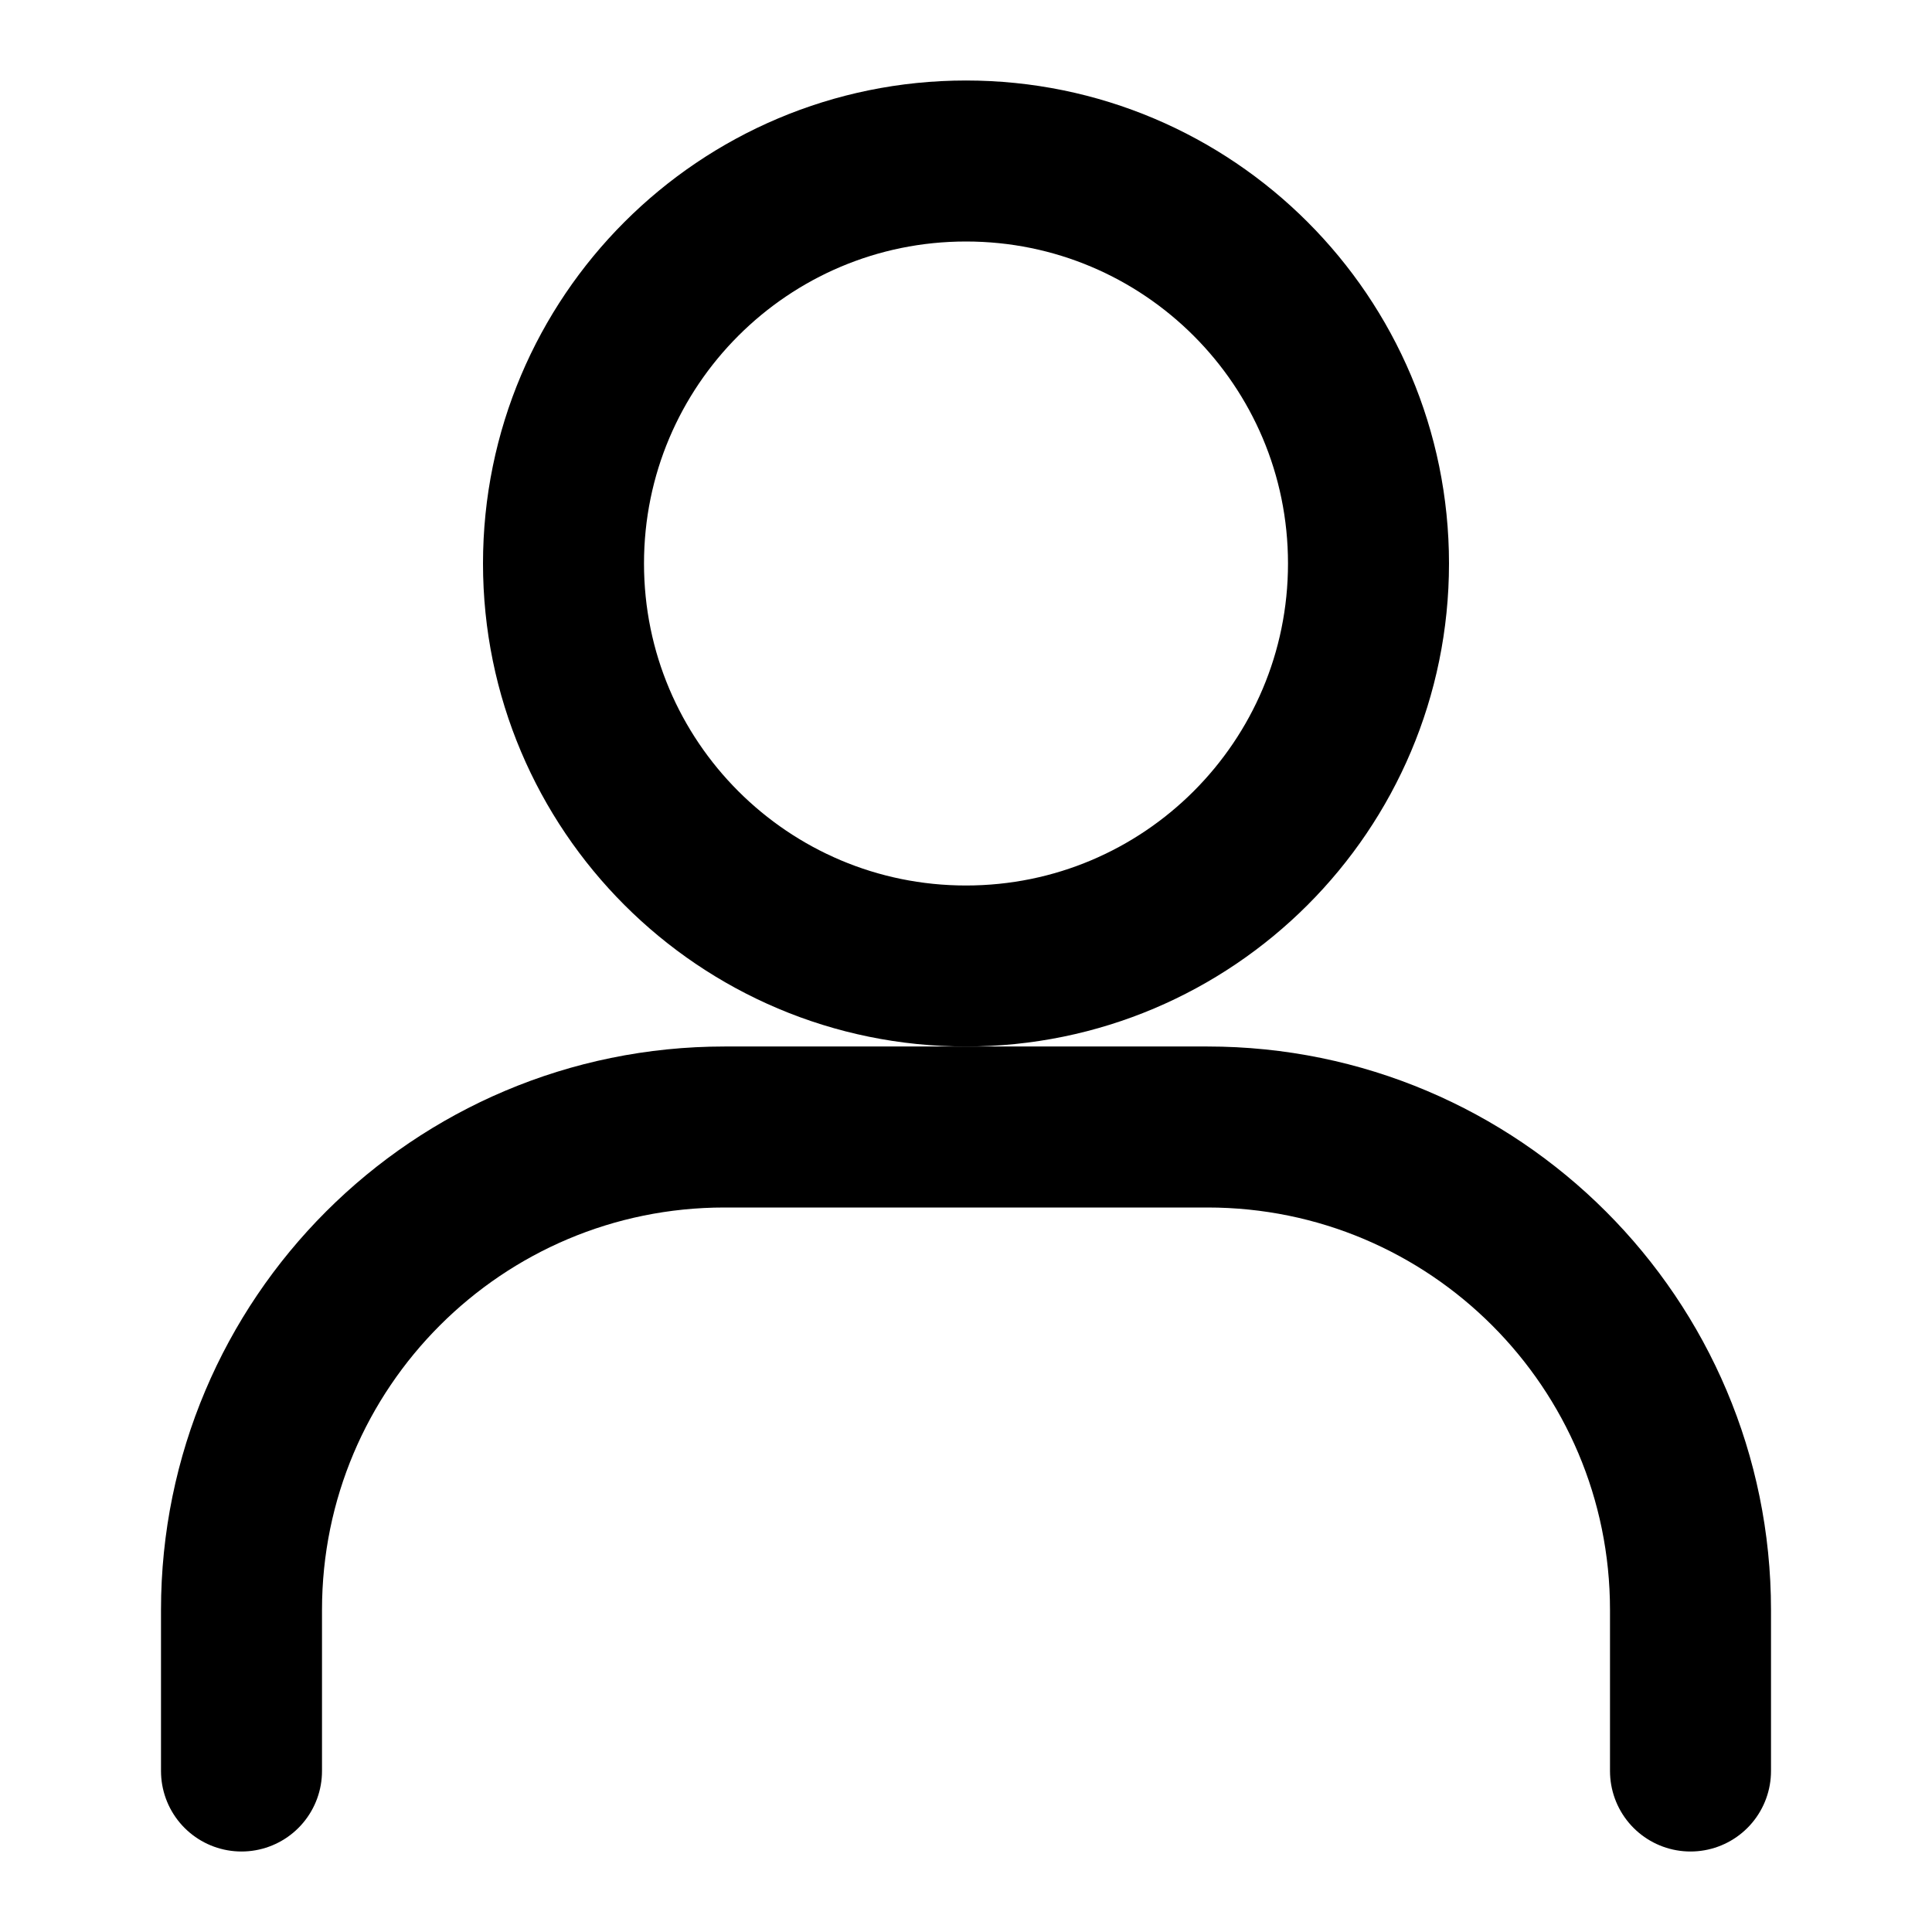
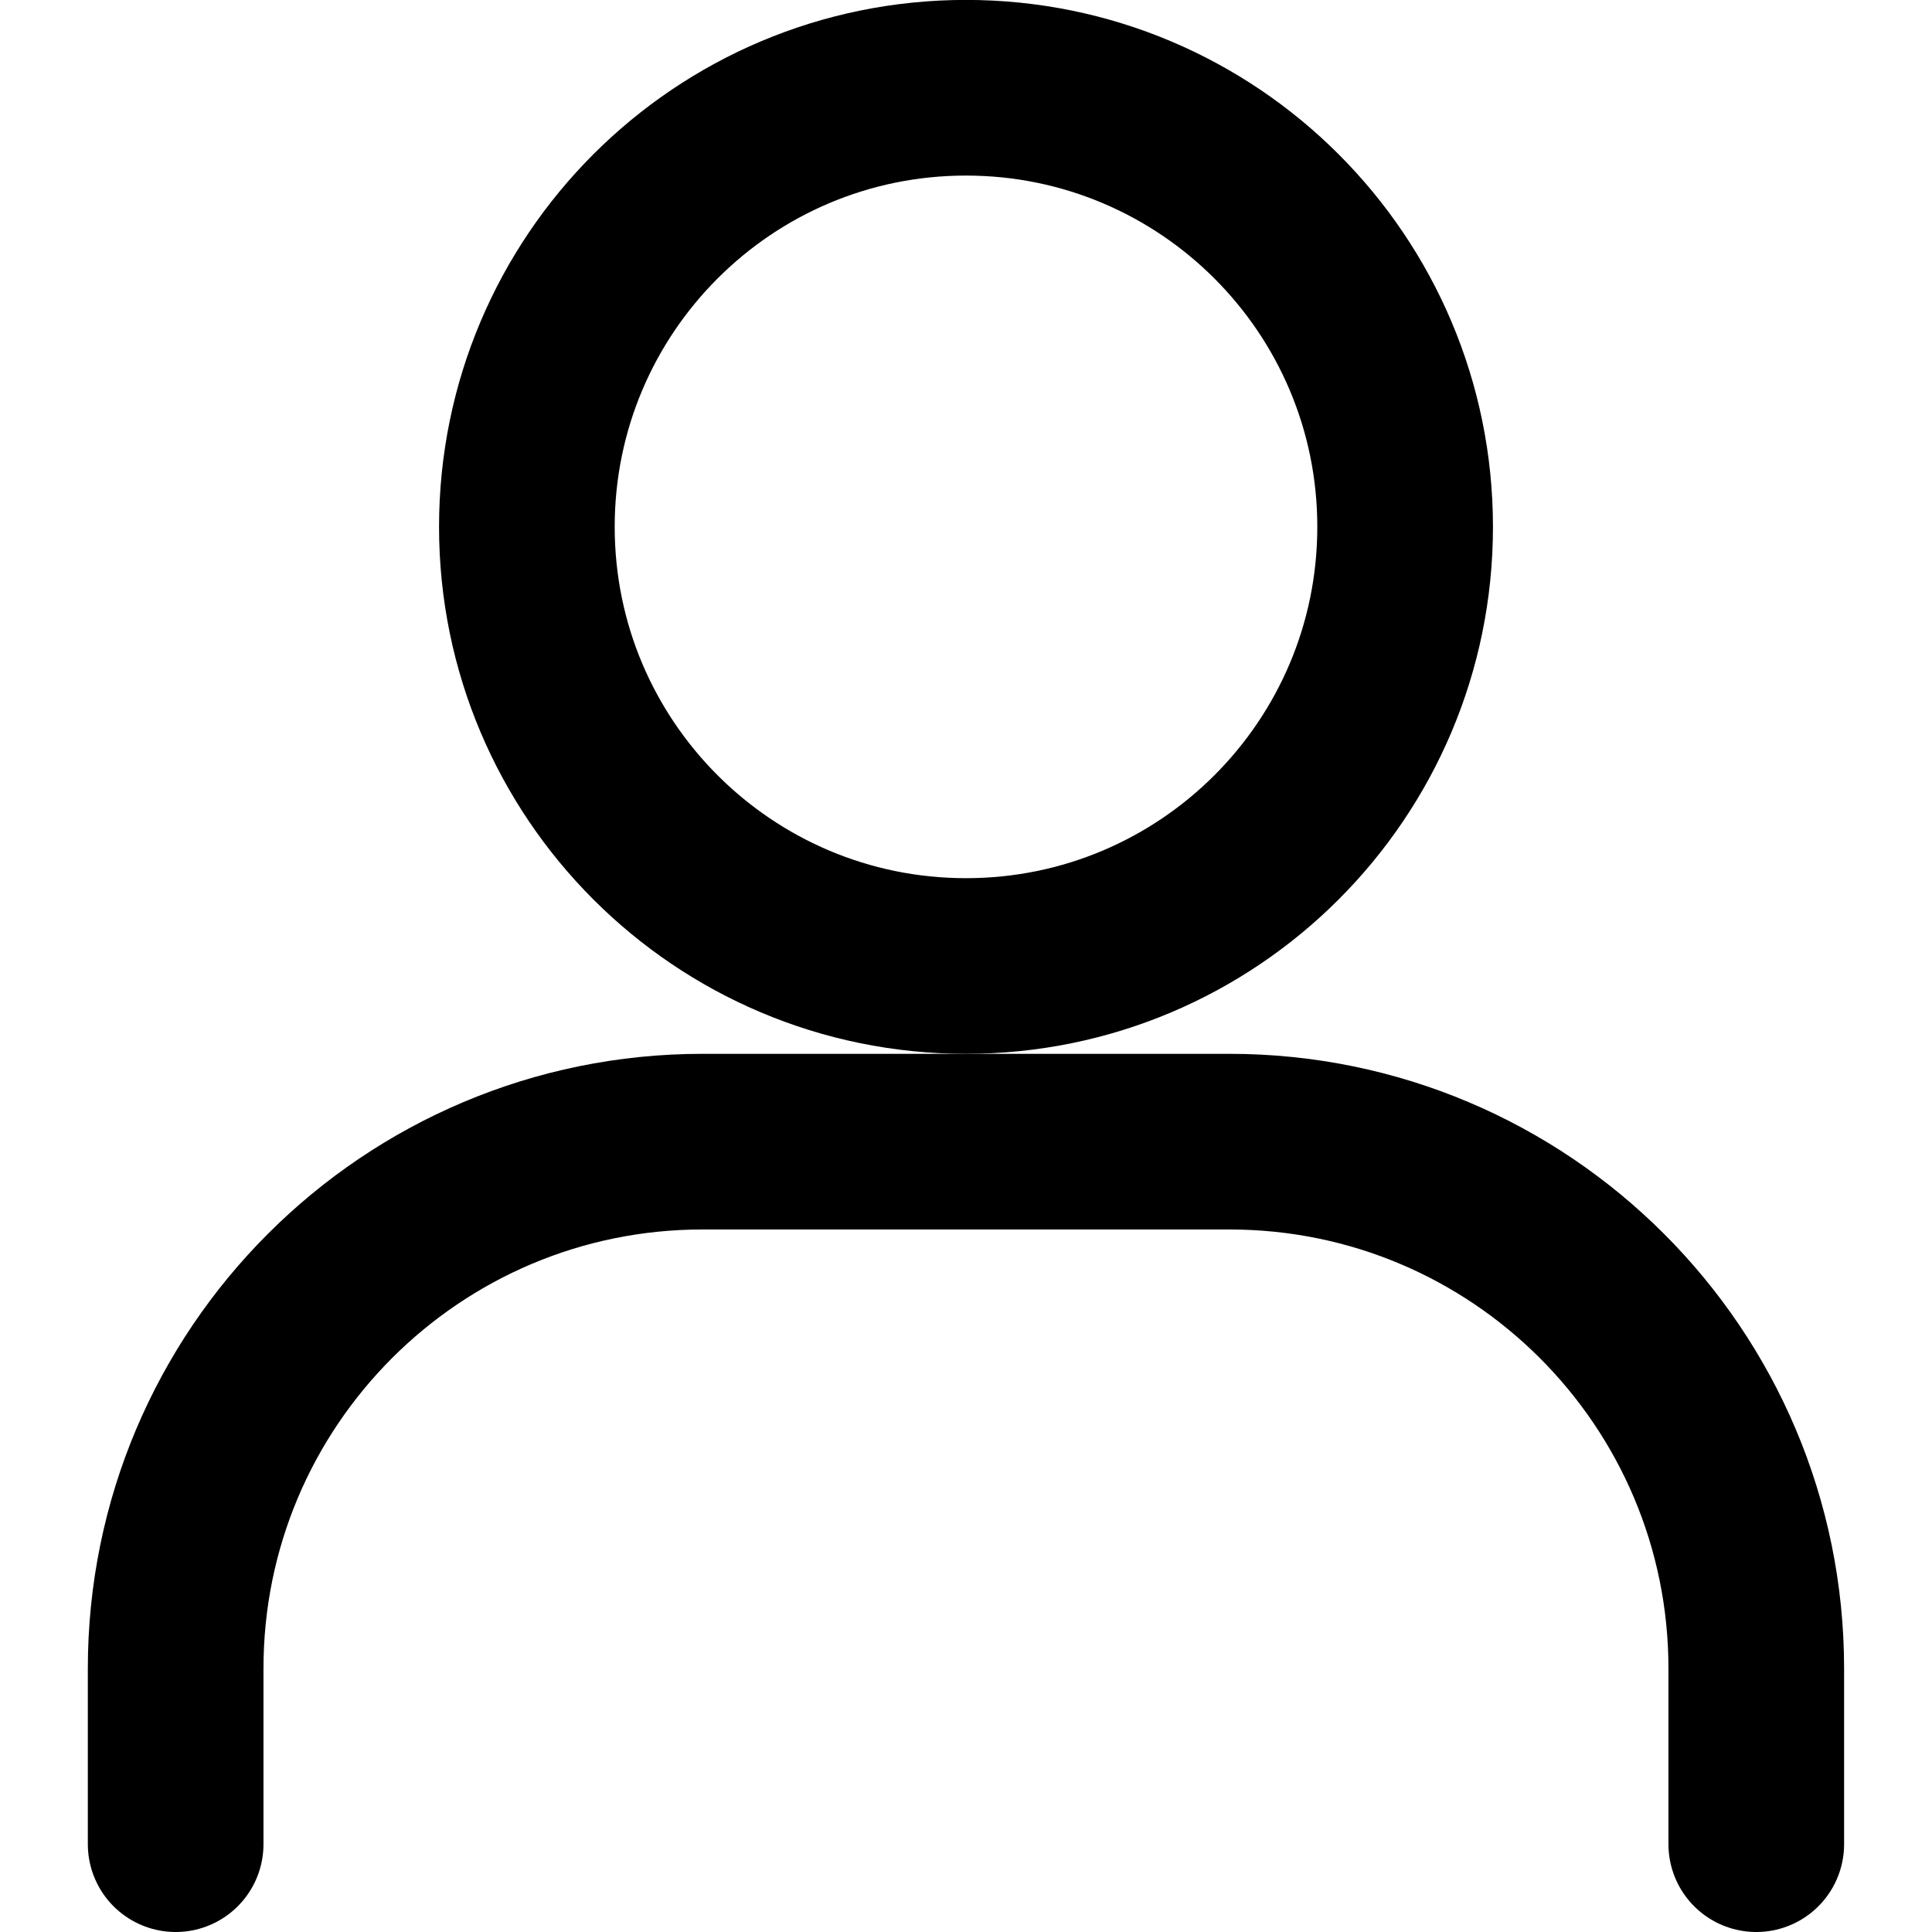
- <svg xmlns="http://www.w3.org/2000/svg" viewBox="0 0 24 24" width="24" height="24" fill="none" stroke="currentColor" stroke-width="2" stroke-linecap="round" stroke-linejoin="round">
-   <circle cx="12" cy="7" r="5" />
-   <path d="M3 22v-2a6 6 0 0 1 6-6h6a6 6 0 0 1 6 6v2" />
+ <svg xmlns="http://www.w3.org/2000/svg" viewBox="0 0 24 24" width="24" height="24" fill="none" stroke="currentColor" stroke-width="2.182" stroke-linecap="round" stroke-linejoin="round">
+   <circle cx="12" cy="6.545" r="5.455" />
+   <path d="M2.182 22.909v-2.182a6.545 6.545 0 0 1 6.545-6.545h6.545a6.545 6.545 0 0 1 6.545 6.545v2.182" />
</svg>
